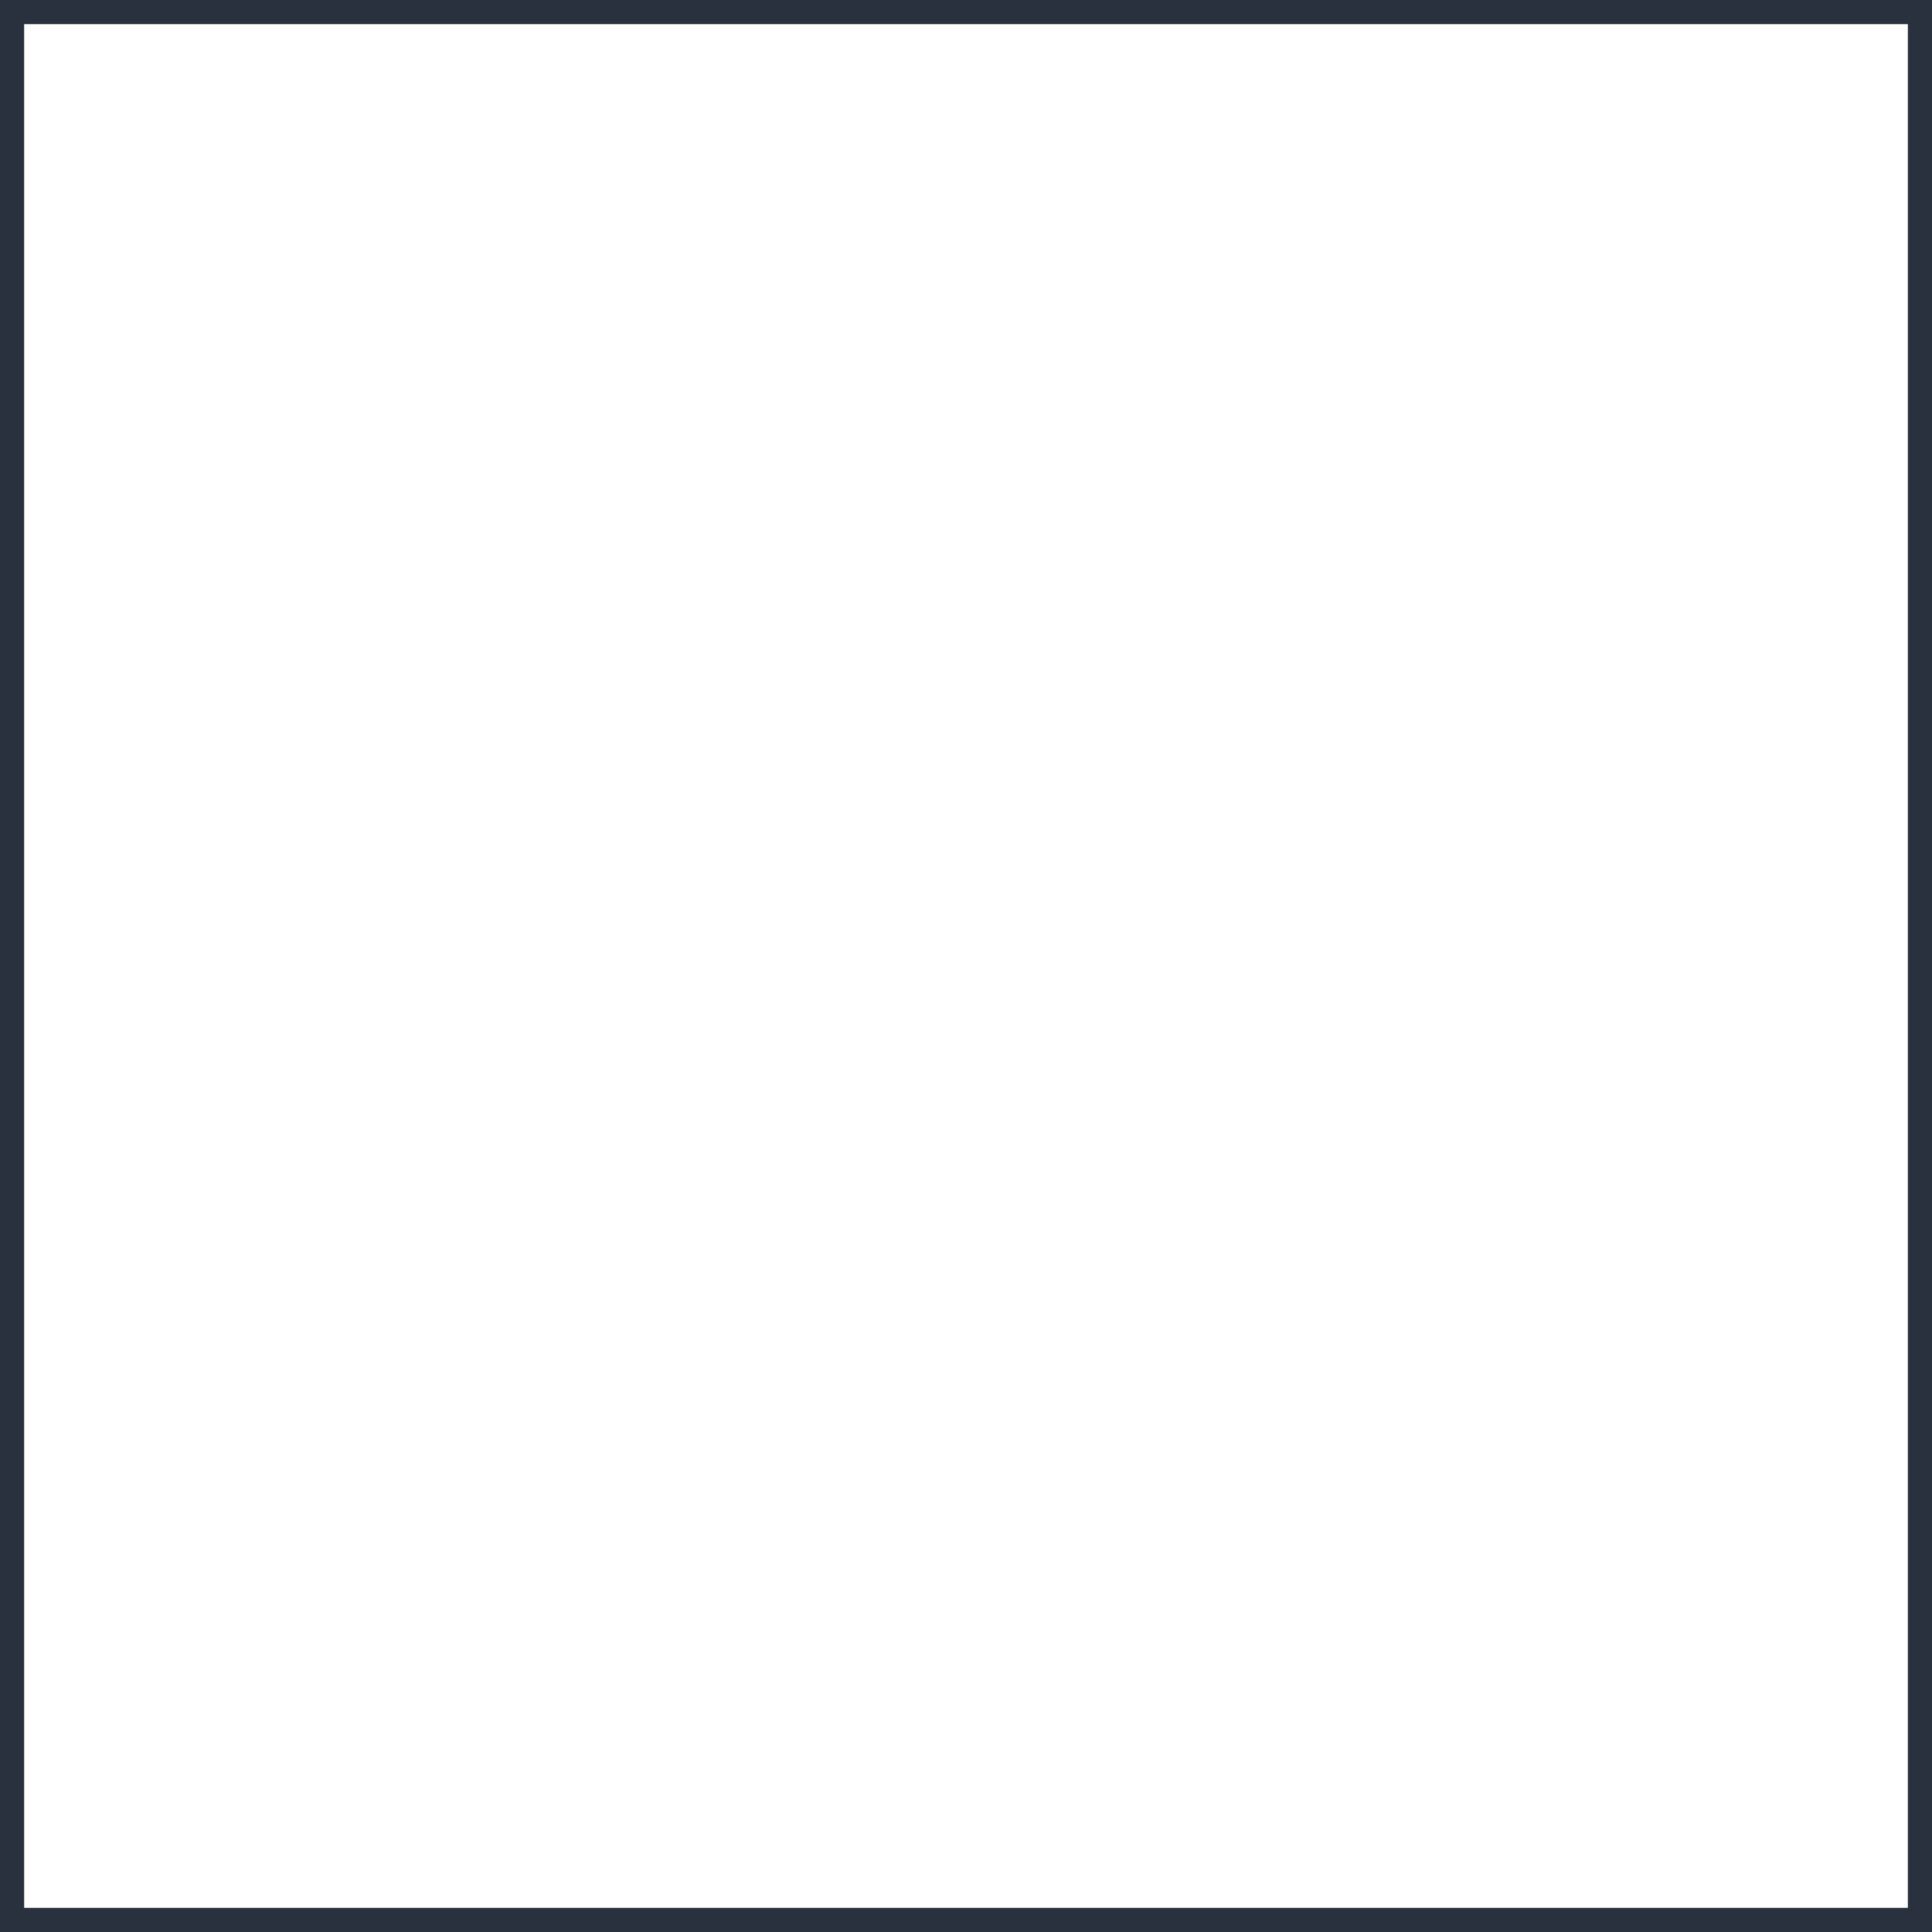
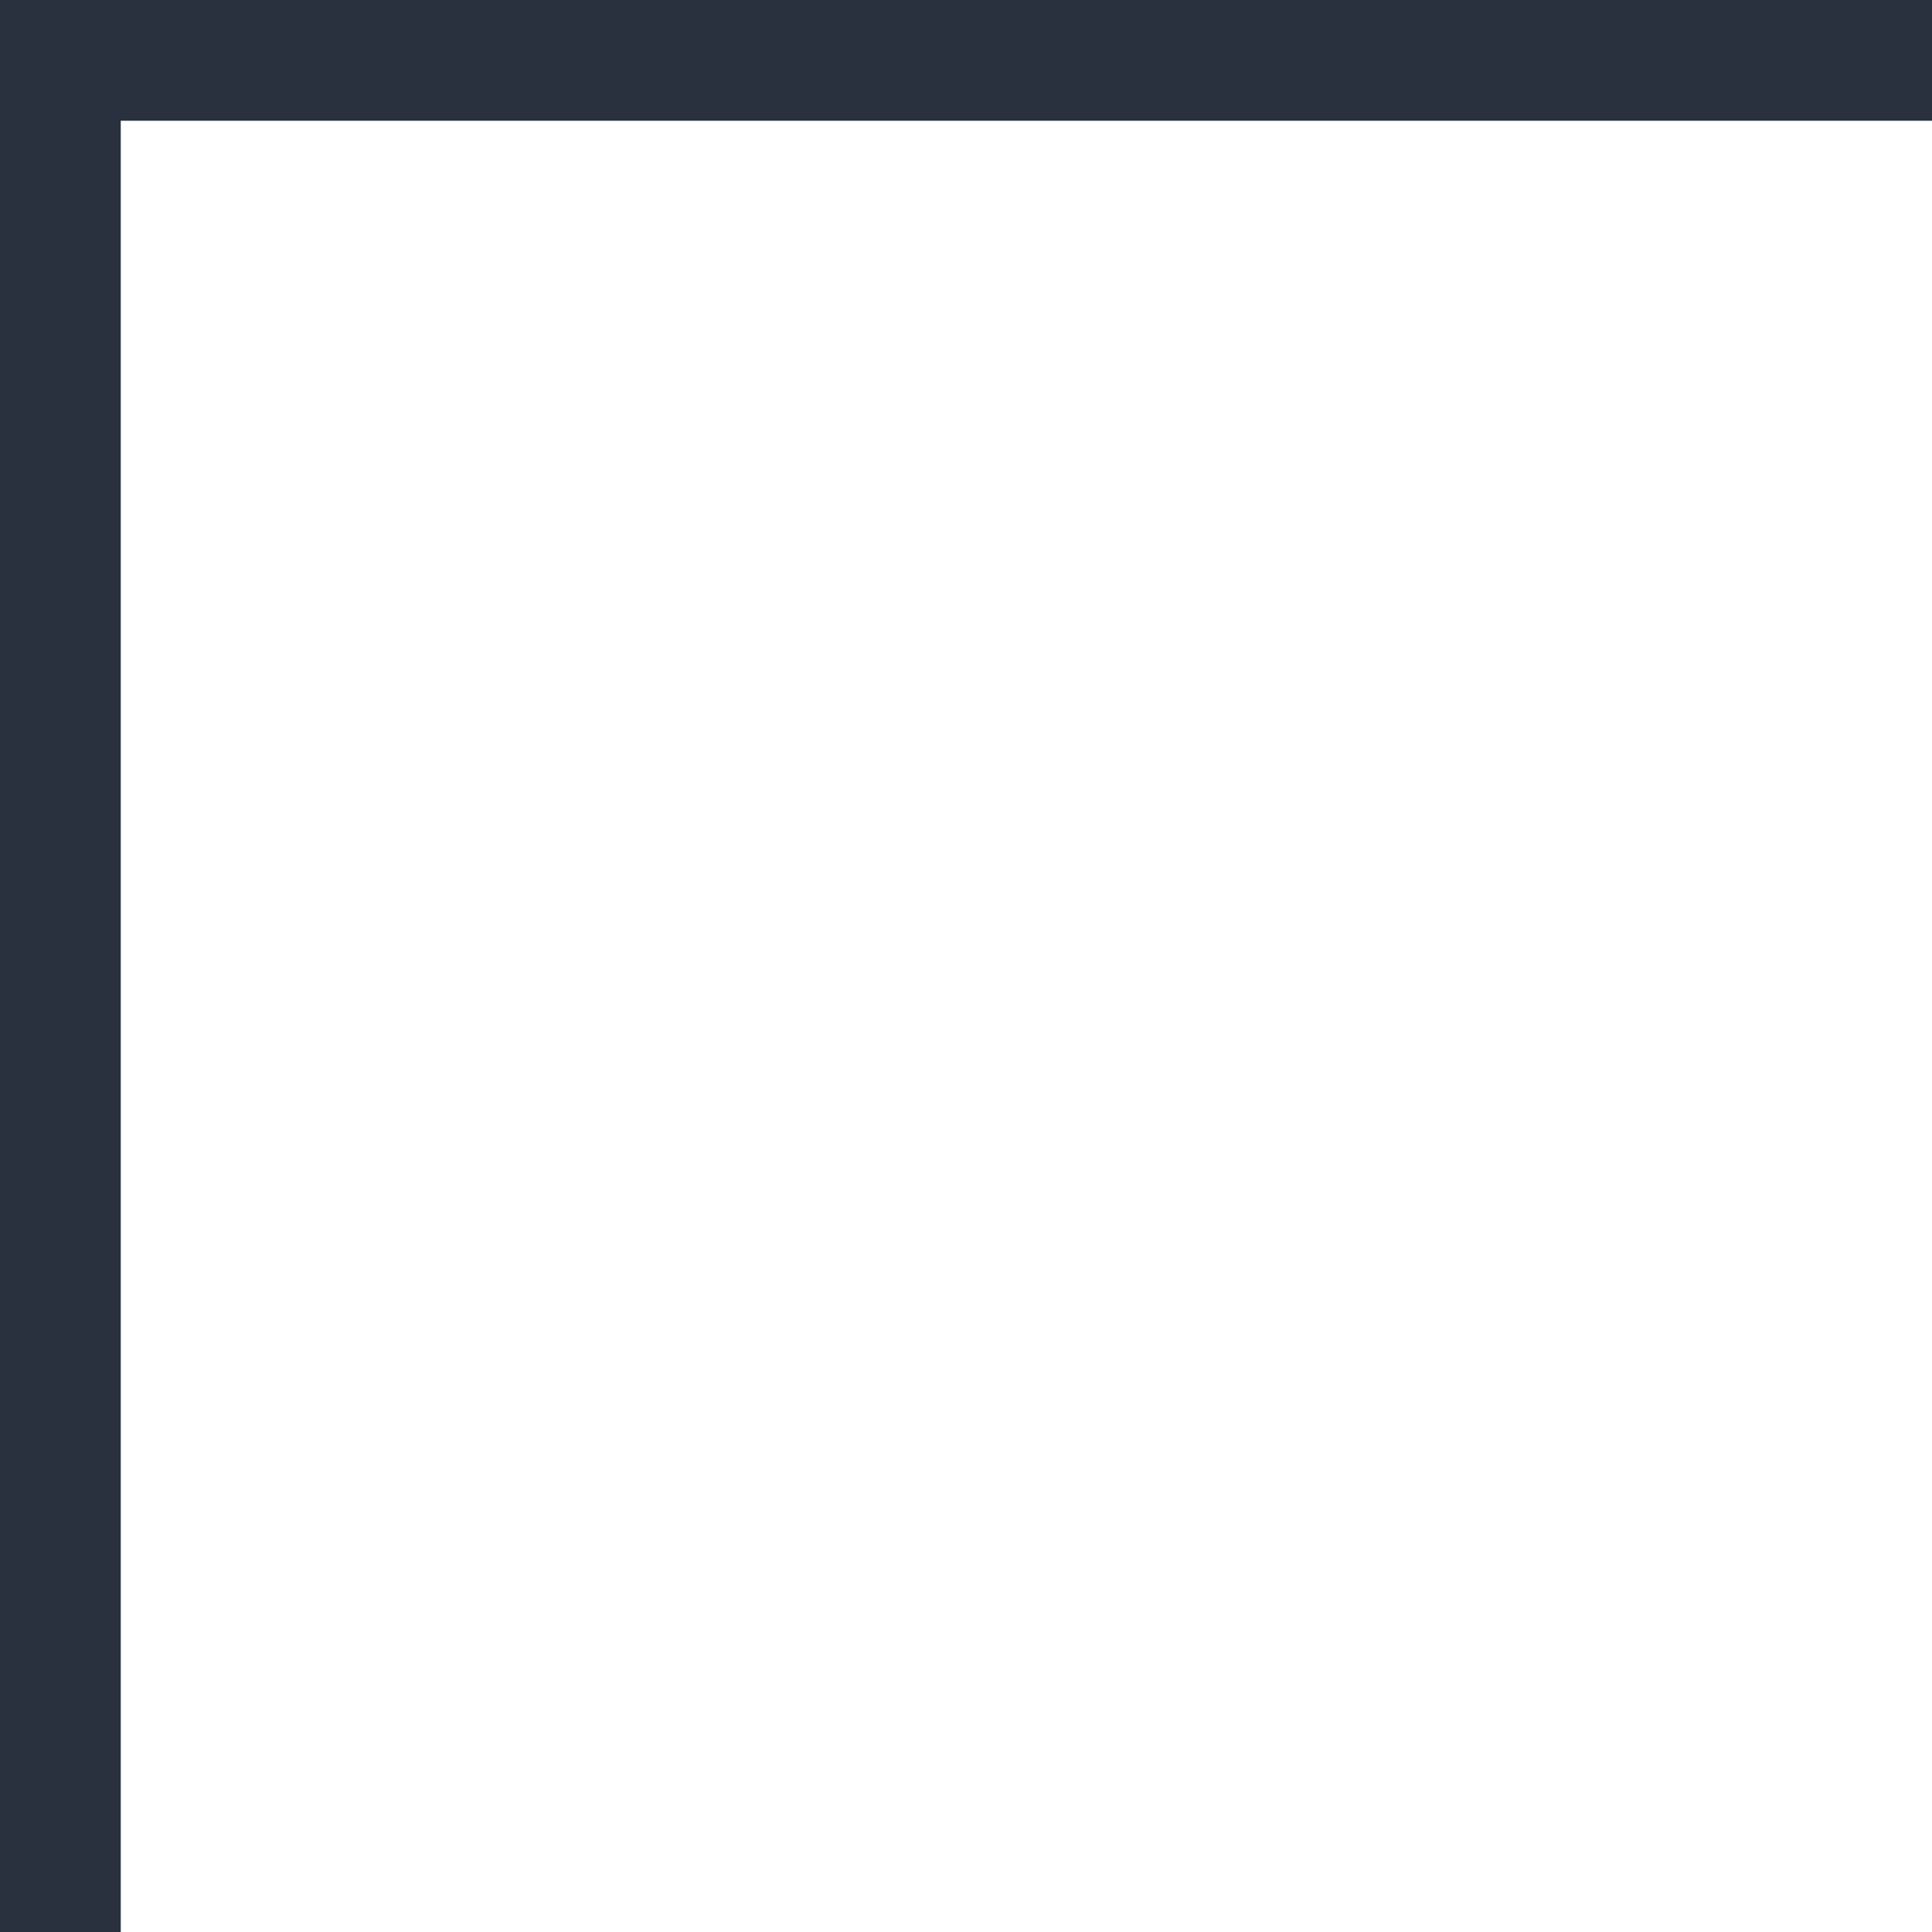
- <svg xmlns="http://www.w3.org/2000/svg" width="40" height="40" viewBox="0 0 40 40" fill="none">
+ <svg xmlns="http://www.w3.org/2000/svg" width="8" height="8" viewBox="0 0 8 8" fill="none">
  <line x1="0" y1="0" x2="0" y2="40" stroke="#28313d" stroke-width="1" />
  <line x1="40" y1="0" x2="40" y2="40" stroke="#28313d" stroke-width="1" />
  <line x1="0" y1="0" x2="40" y2="0" stroke="#28313d" stroke-width="1" />
  <line x1="0" y1="40" x2="40" y2="40" stroke="#28313d" stroke-width="1" />
</svg>
